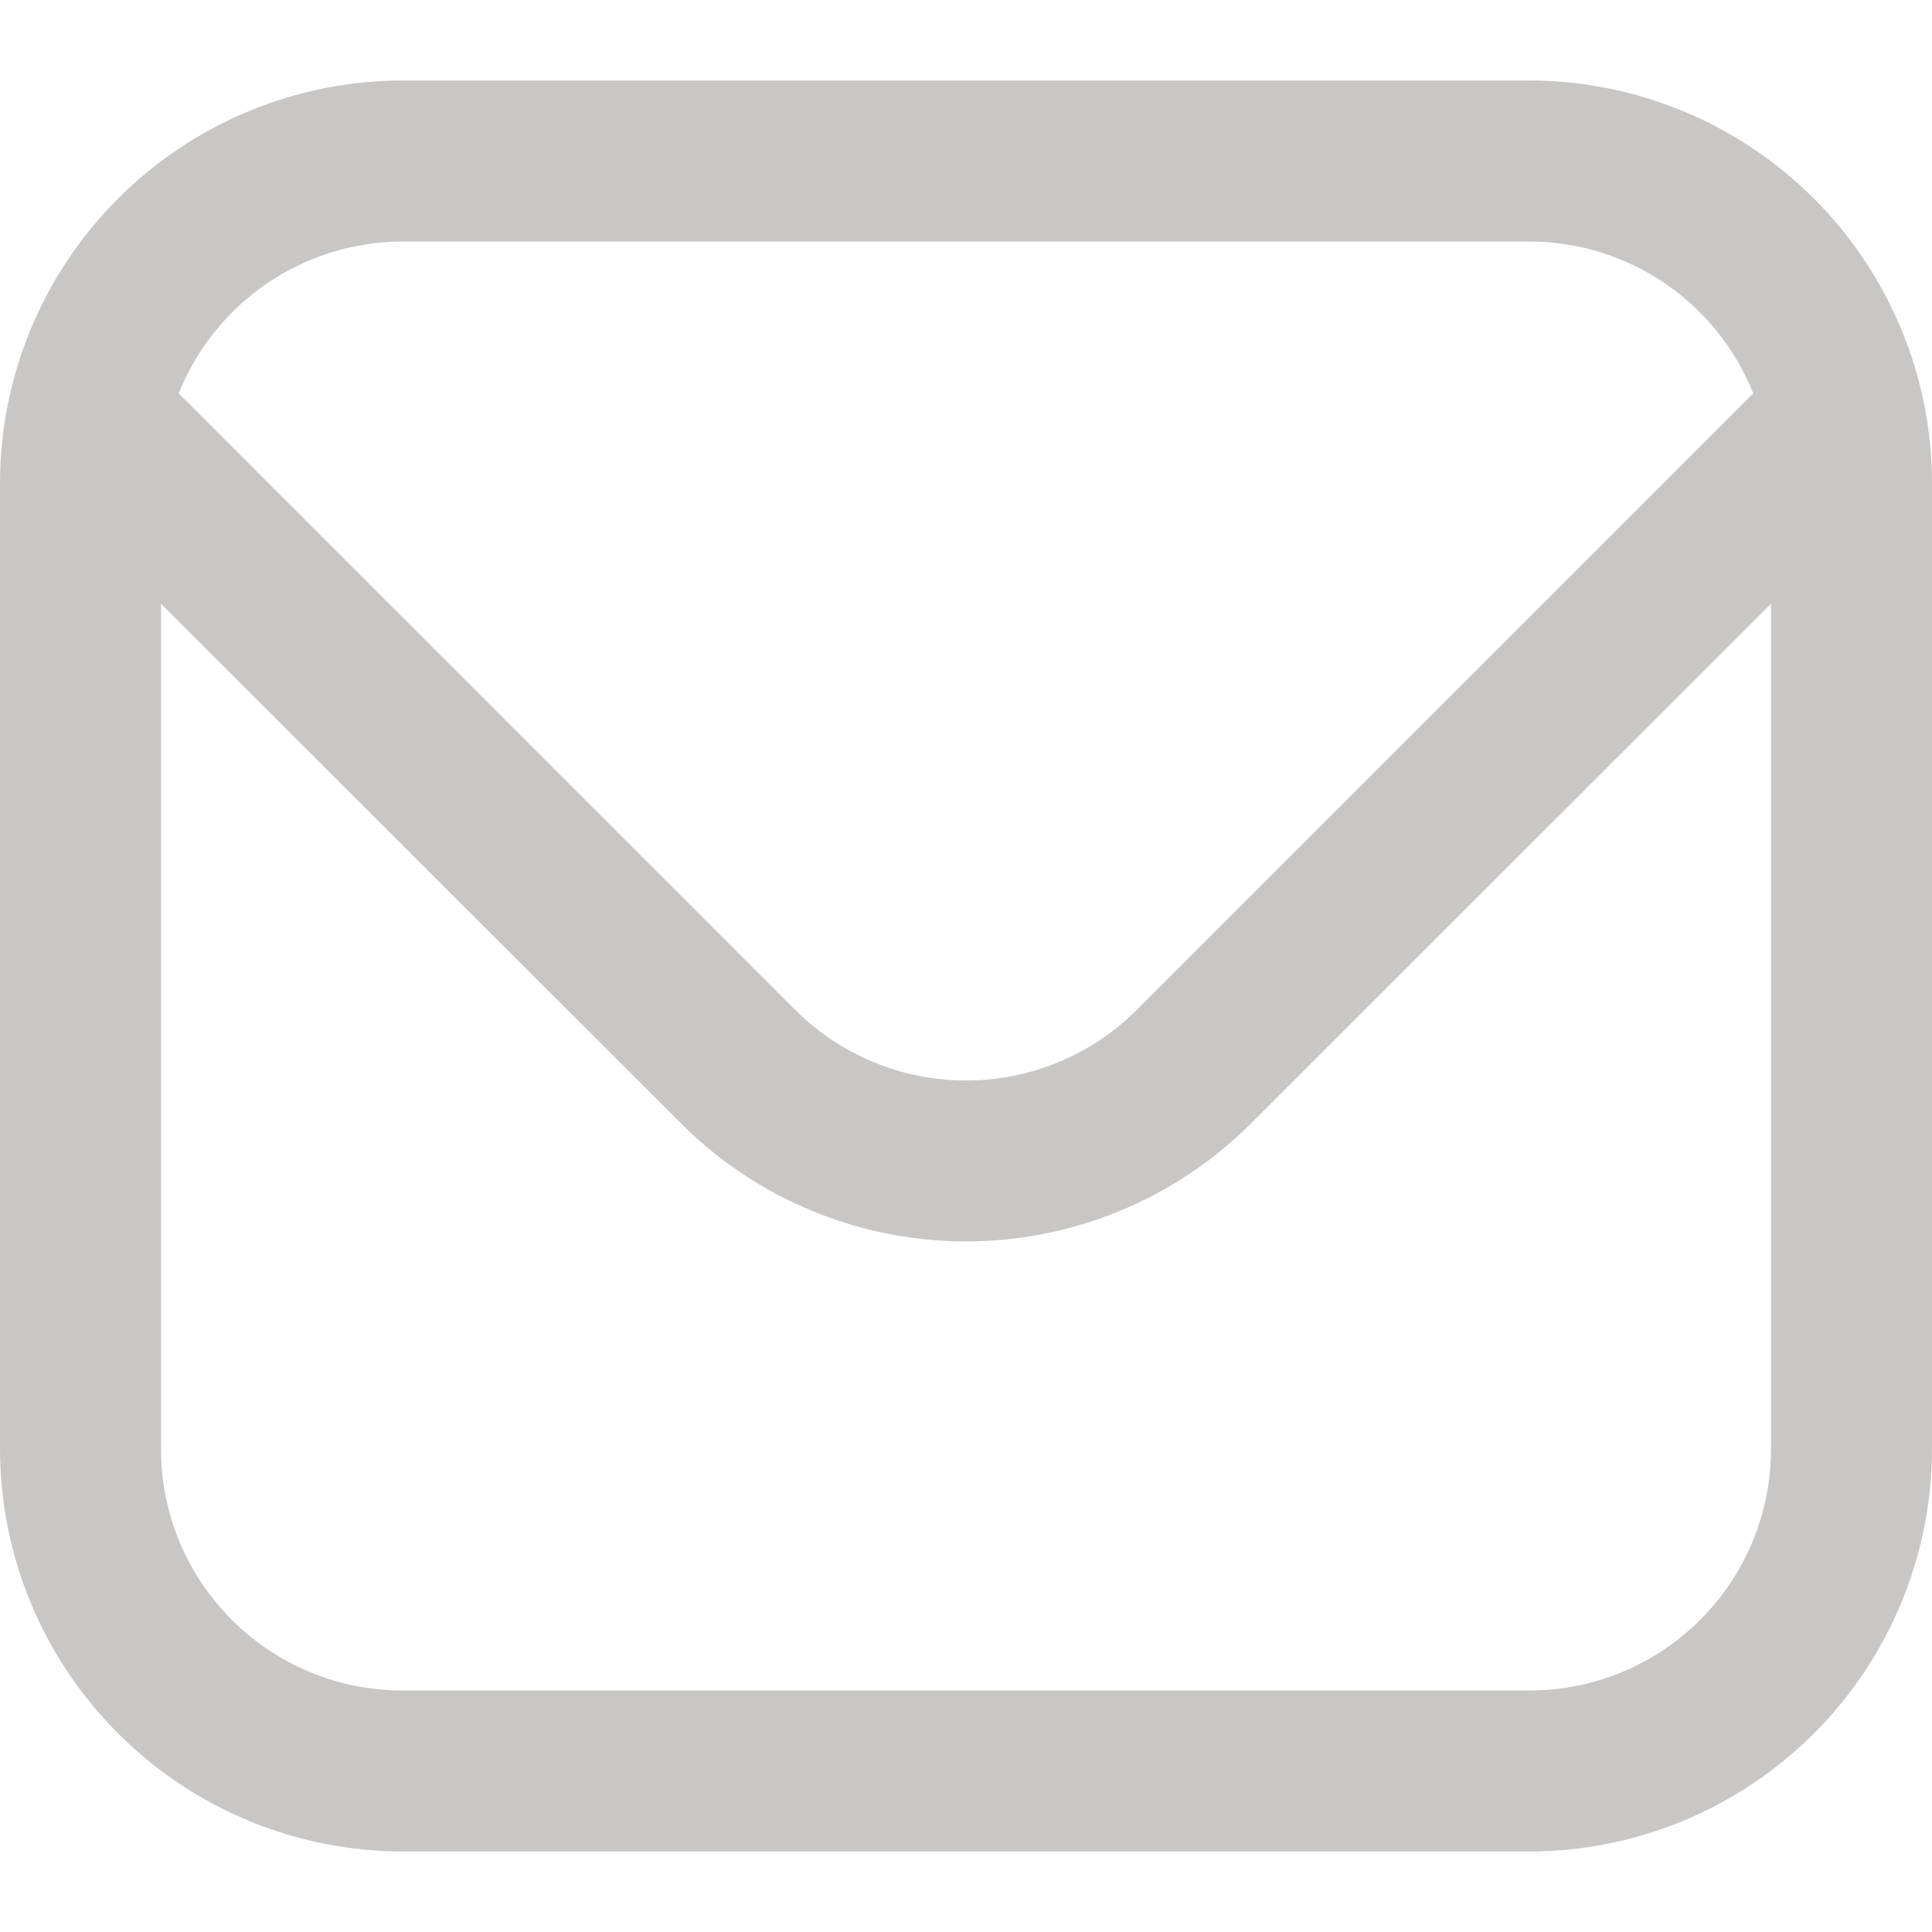
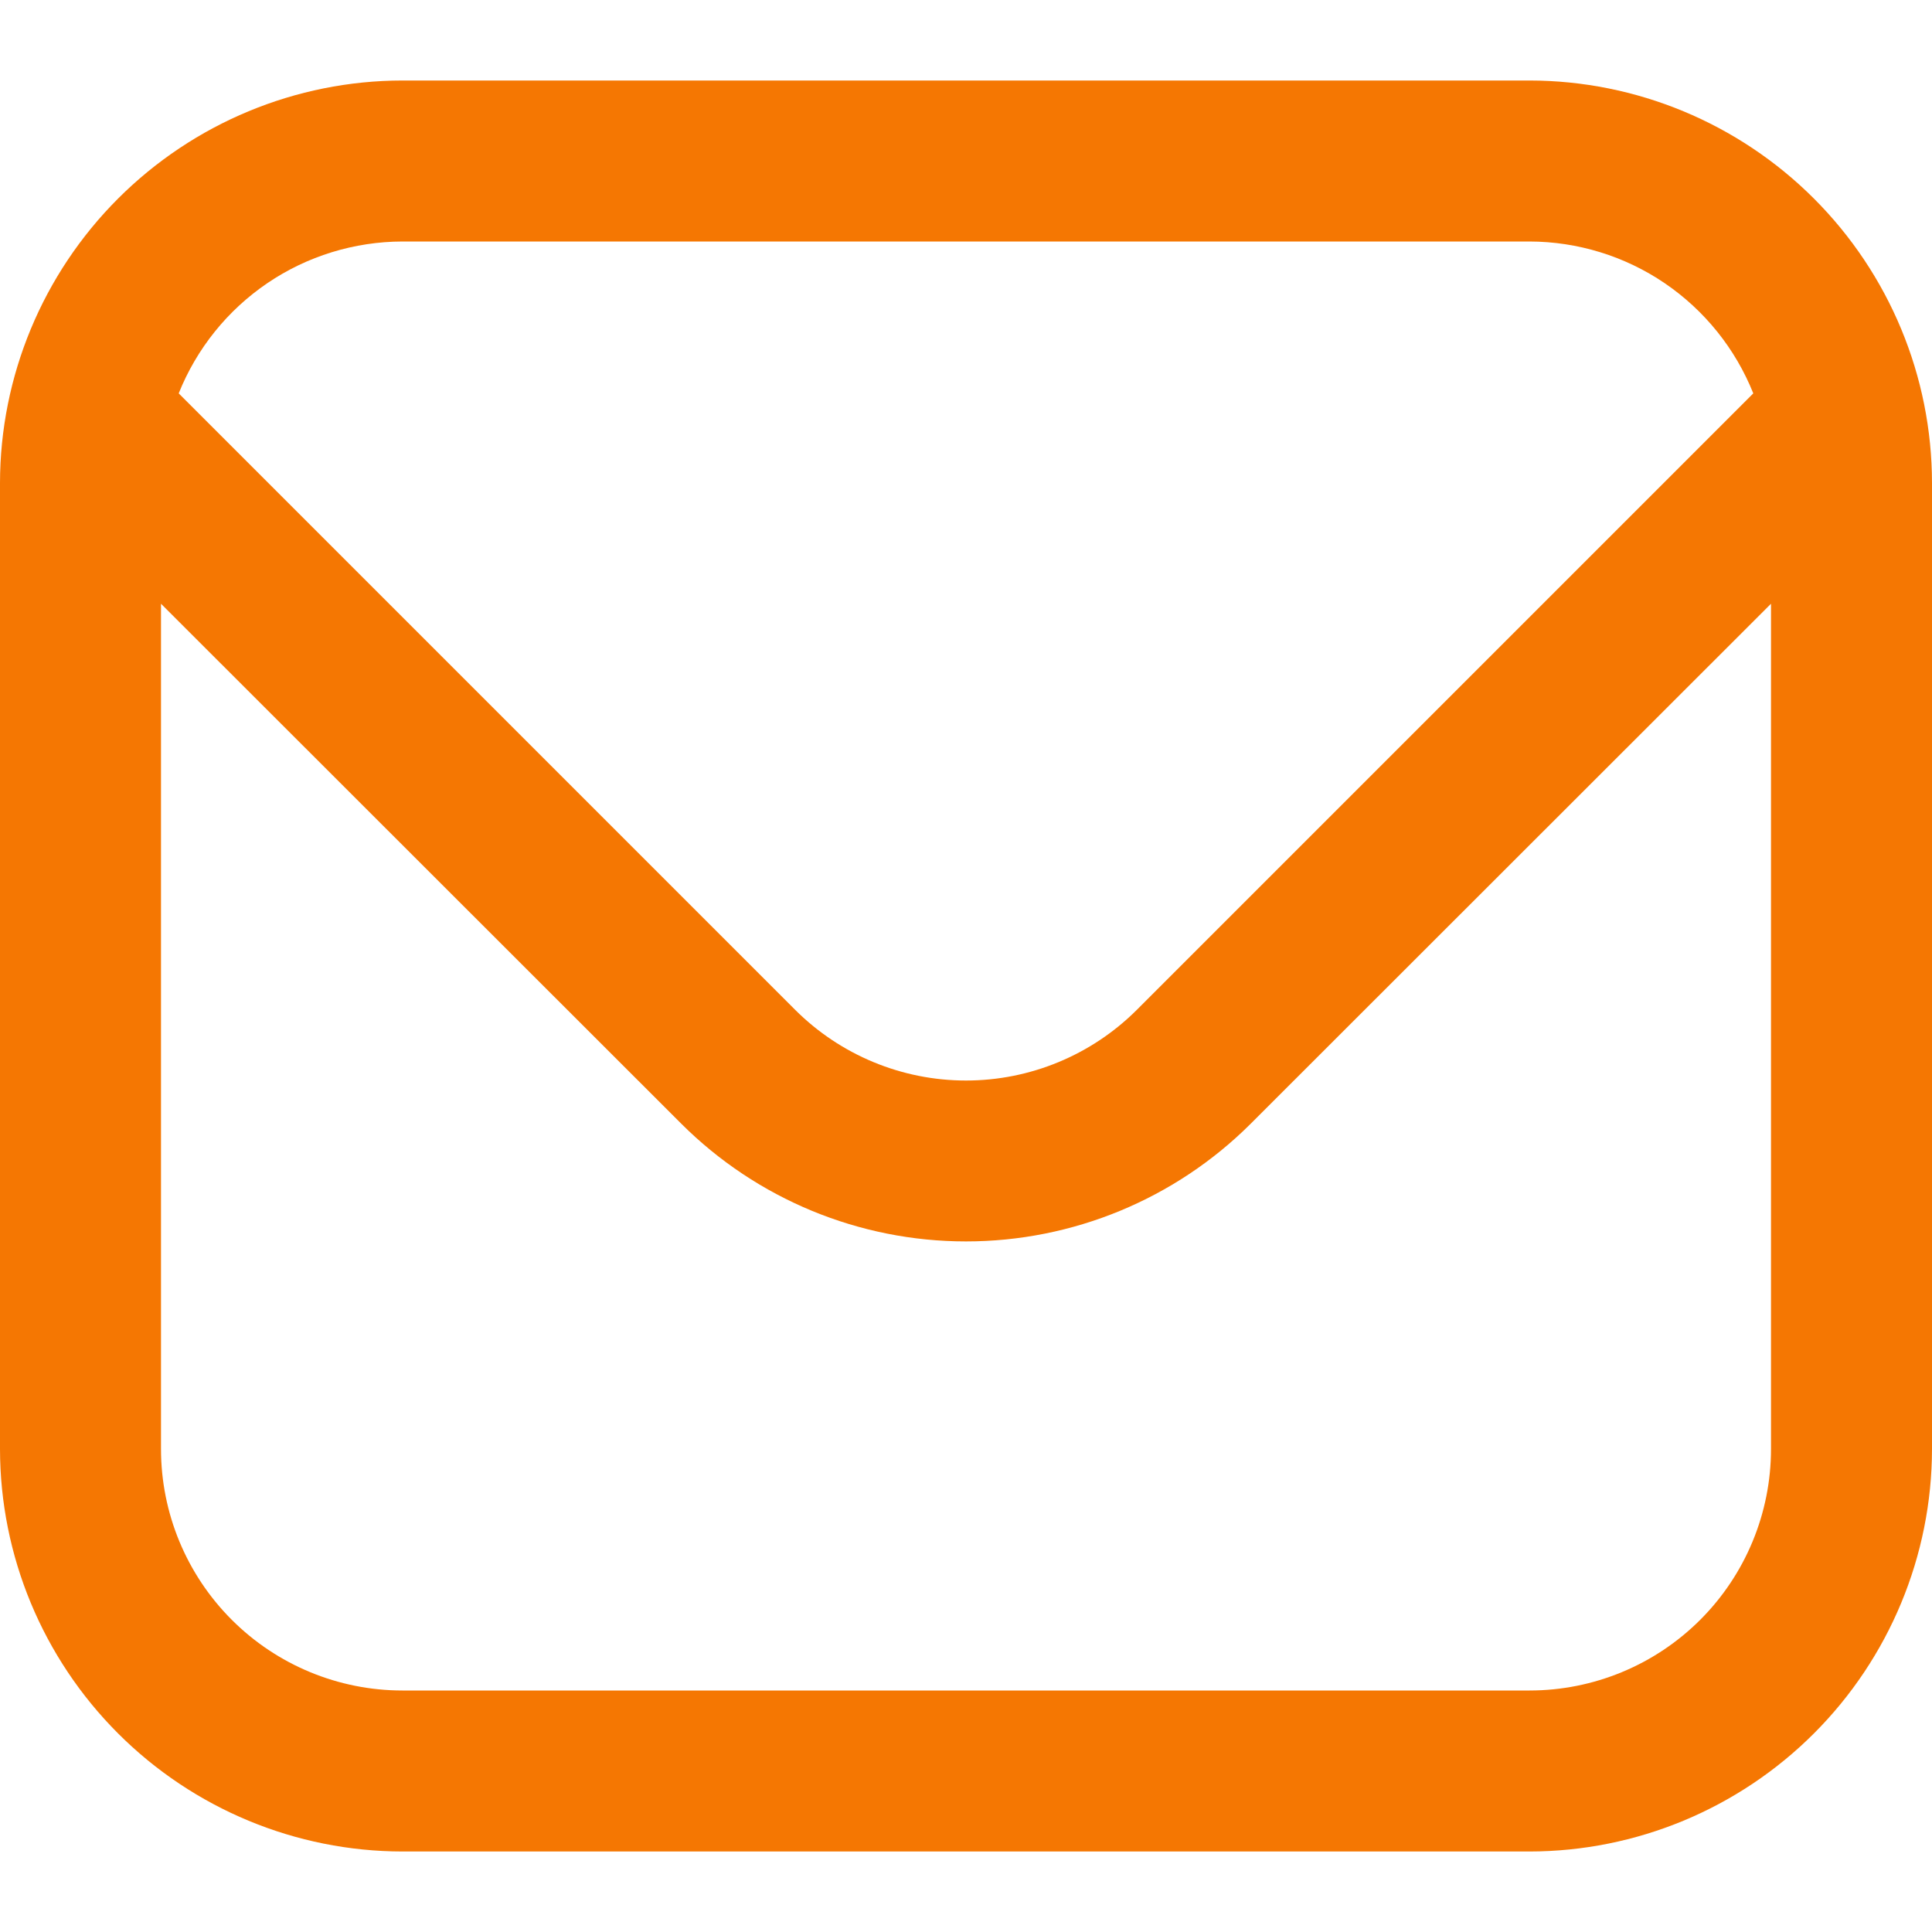
<svg xmlns="http://www.w3.org/2000/svg" width="18" height="18" viewBox="0 0 18 18" fill="none">
-   <path d="M14.25 0.75H3.75C2.756 0.751 1.803 1.147 1.1 1.85C0.397 2.553 0.001 3.506 0 4.5L0 13.5C0.001 14.494 0.397 15.447 1.1 16.15C1.803 16.853 2.756 17.249 3.75 17.25H14.25C15.244 17.249 16.197 16.853 16.9 16.15C17.603 15.447 17.999 14.494 18 13.5V4.5C17.999 3.506 17.603 2.553 16.9 1.85C16.197 1.147 15.244 0.751 14.25 0.75V0.75ZM3.75 2.25H14.25C14.699 2.251 15.138 2.386 15.509 2.638C15.881 2.891 16.168 3.248 16.335 3.665L10.591 9.409C10.169 9.83 9.597 10.067 9 10.067C8.403 10.067 7.831 9.83 7.409 9.409L1.665 3.665C1.832 3.248 2.119 2.891 2.491 2.638C2.862 2.386 3.301 2.251 3.75 2.25V2.25ZM14.25 15.75H3.75C3.153 15.75 2.581 15.513 2.159 15.091C1.737 14.669 1.5 14.097 1.5 13.5V5.625L6.348 10.47C7.052 11.172 8.006 11.566 9 11.566C9.994 11.566 10.948 11.172 11.652 10.47L16.5 5.625V13.5C16.5 14.097 16.263 14.669 15.841 15.091C15.419 15.513 14.847 15.75 14.25 15.75Z" fill="#92908E" fill-opacity="0.5" />
+   <path d="M14.25 0.75H3.75C2.756 0.751 1.803 1.147 1.1 1.85C0.397 2.553 0.001 3.506 0 4.5L0 13.5C0.001 14.494 0.397 15.447 1.1 16.15C1.803 16.853 2.756 17.249 3.75 17.25H14.25C15.244 17.249 16.197 16.853 16.9 16.15C17.603 15.447 17.999 14.494 18 13.5V4.5C17.999 3.506 17.603 2.553 16.9 1.85C16.197 1.147 15.244 0.751 14.25 0.75V0.75ZM3.75 2.25H14.25C14.699 2.251 15.138 2.386 15.509 2.638C15.881 2.891 16.168 3.248 16.335 3.665L10.591 9.409C10.169 9.83 9.597 10.067 9 10.067C8.403 10.067 7.831 9.83 7.409 9.409L1.665 3.665C1.832 3.248 2.119 2.891 2.491 2.638C2.862 2.386 3.301 2.251 3.75 2.25V2.25ZM14.25 15.75H3.75C3.153 15.75 2.581 15.513 2.159 15.091C1.737 14.669 1.5 14.097 1.5 13.5V5.625L6.348 10.47C7.052 11.172 8.006 11.566 9 11.566C9.994 11.566 10.948 11.172 11.652 10.47L16.5 5.625V13.5C16.5 14.097 16.263 14.669 15.841 15.091C15.419 15.513 14.847 15.75 14.25 15.75Z" fill="rgba(245, 119, 2, 1)" />
</svg>
